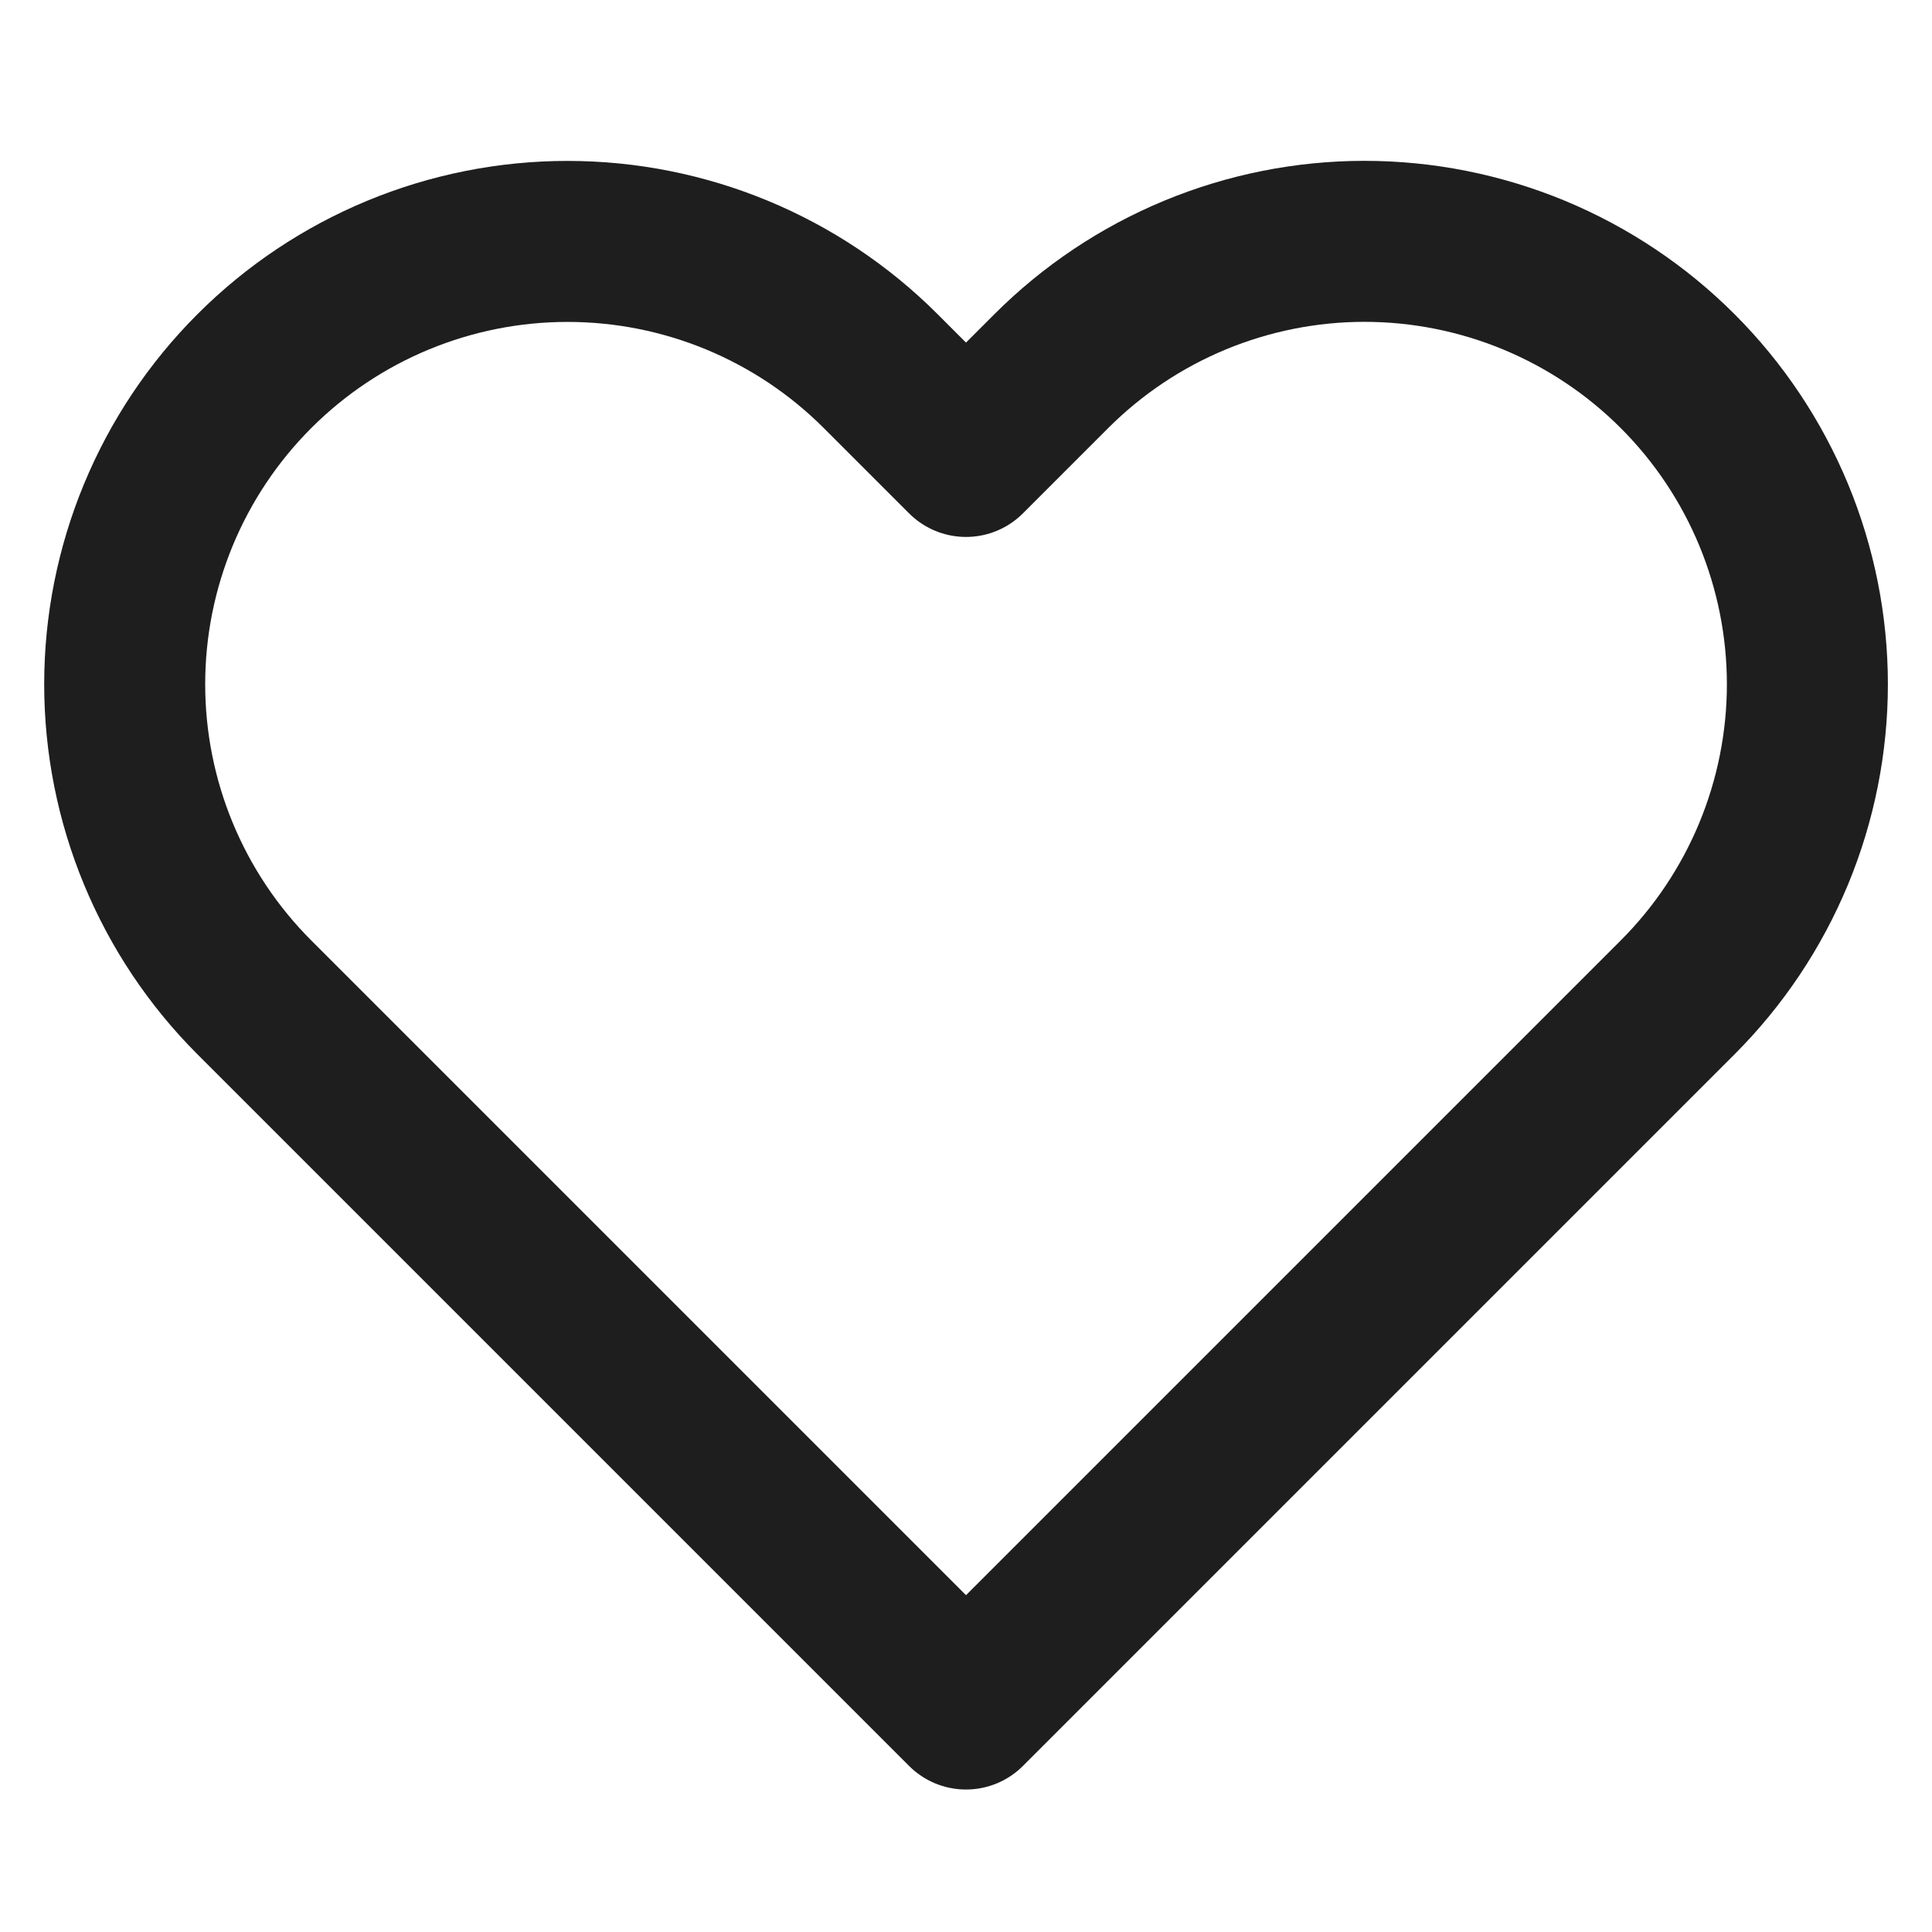
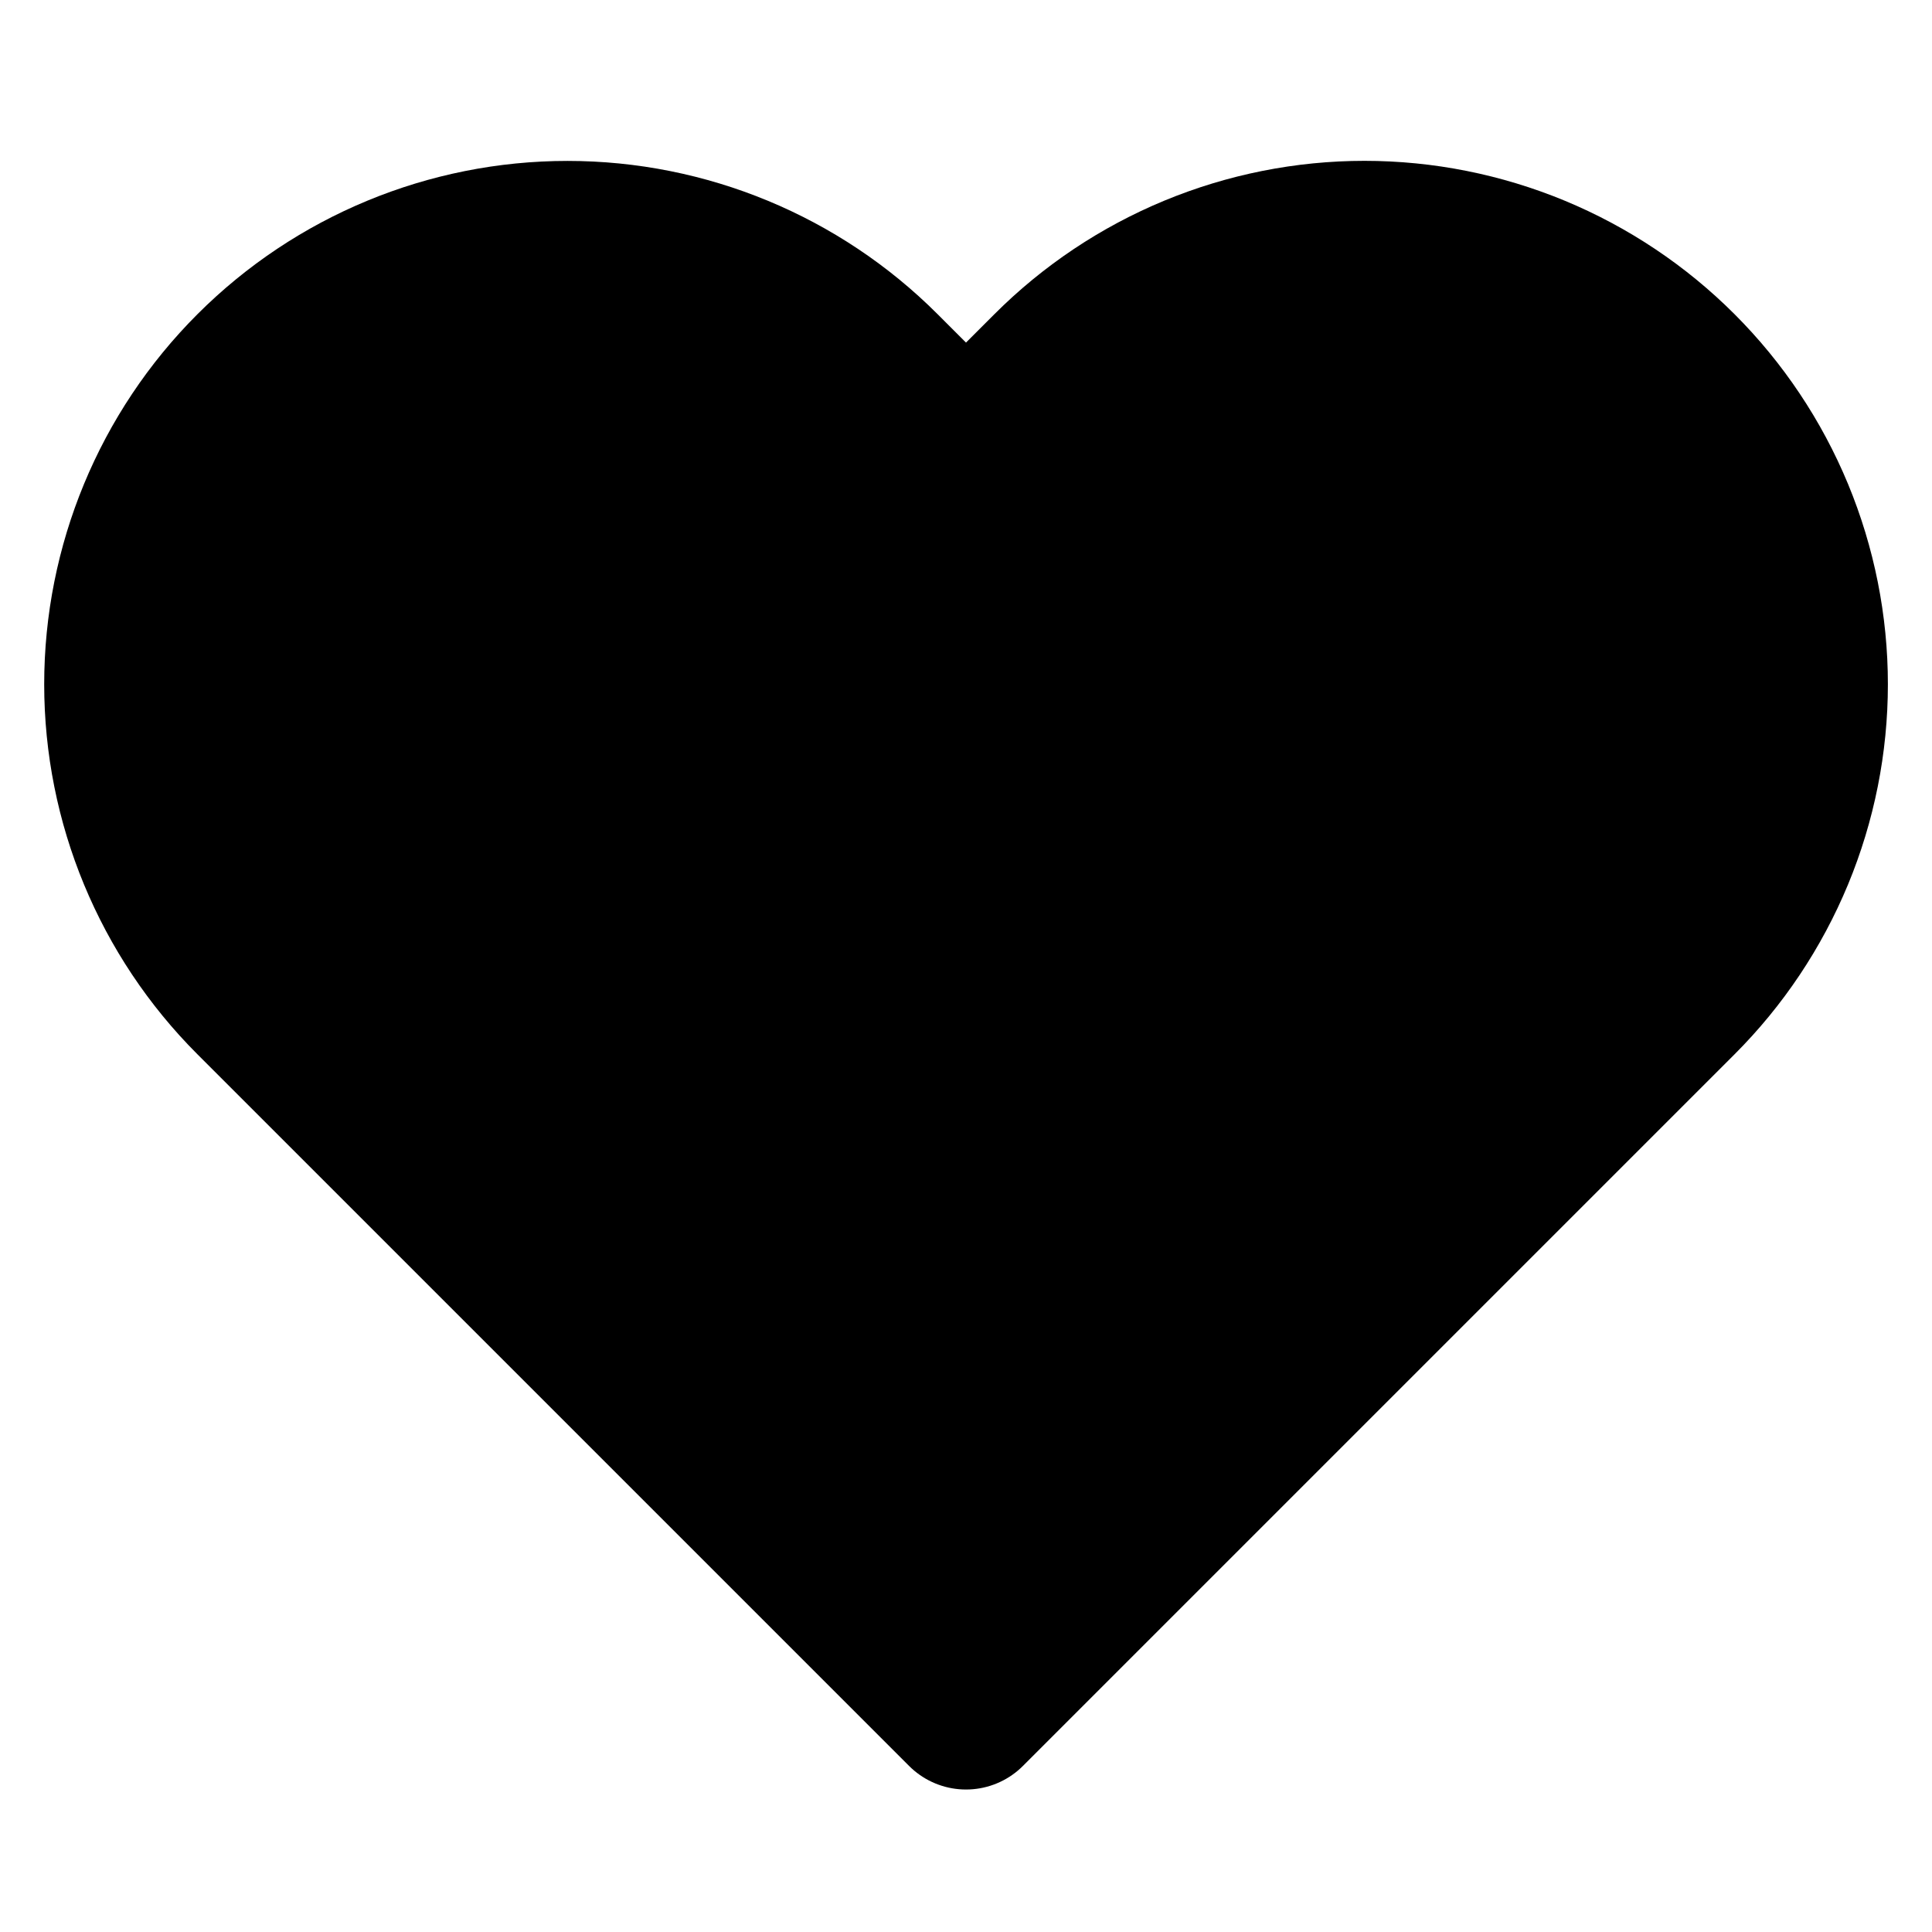
- <svg xmlns="http://www.w3.org/2000/svg" width="24" height="24" viewBox="0 0 24 24" fill="none">
-   <path d="M20.84 4.61C20.329 4.099 19.723 3.694 19.055 3.417C18.388 3.141 17.672 2.998 16.95 2.998C16.227 2.998 15.512 3.141 14.845 3.417C14.177 3.694 13.571 4.099 13.06 4.61L12 5.67L10.94 4.61C9.908 3.578 8.509 2.999 7.05 2.999C5.591 2.999 4.192 3.578 3.16 4.61C2.128 5.642 1.549 7.041 1.549 8.5C1.549 9.959 2.128 11.358 3.16 12.39L12 21.23L20.84 12.39C21.351 11.879 21.756 11.273 22.033 10.605C22.309 9.938 22.452 9.222 22.452 8.5C22.452 7.778 22.309 7.062 22.033 6.395C21.756 5.727 21.351 5.121 20.84 4.61Z" stroke="#1E1E1E" stroke-width="2" stroke-linecap="round" stroke-linejoin="round" />
+ <svg xmlns="http://www.w3.org/2000/svg" width="24" height="24" viewBox="0 0 24 24" fill="currentColor">
+   <path d="M20.84 4.61C20.329 4.099 19.723 3.694 19.055 3.417C18.388 3.141 17.672 2.998 16.95 2.998C16.227 2.998 15.512 3.141 14.845 3.417C14.177 3.694 13.571 4.099 13.06 4.61L12 5.67L10.94 4.61C9.908 3.578 8.509 2.999 7.05 2.999C5.591 2.999 4.192 3.578 3.16 4.61C2.128 5.642 1.549 7.041 1.549 8.5C1.549 9.959 2.128 11.358 3.16 12.39L12 21.23L20.84 12.39C21.351 11.879 21.756 11.273 22.033 10.605C22.309 9.938 22.452 9.222 22.452 8.5C22.452 7.778 22.309 7.062 22.033 6.395C21.756 5.727 21.351 5.121 20.84 4.61Z" stroke="currentColor" stroke-width="2" stroke-linecap="round" stroke-linejoin="round" />
</svg>
